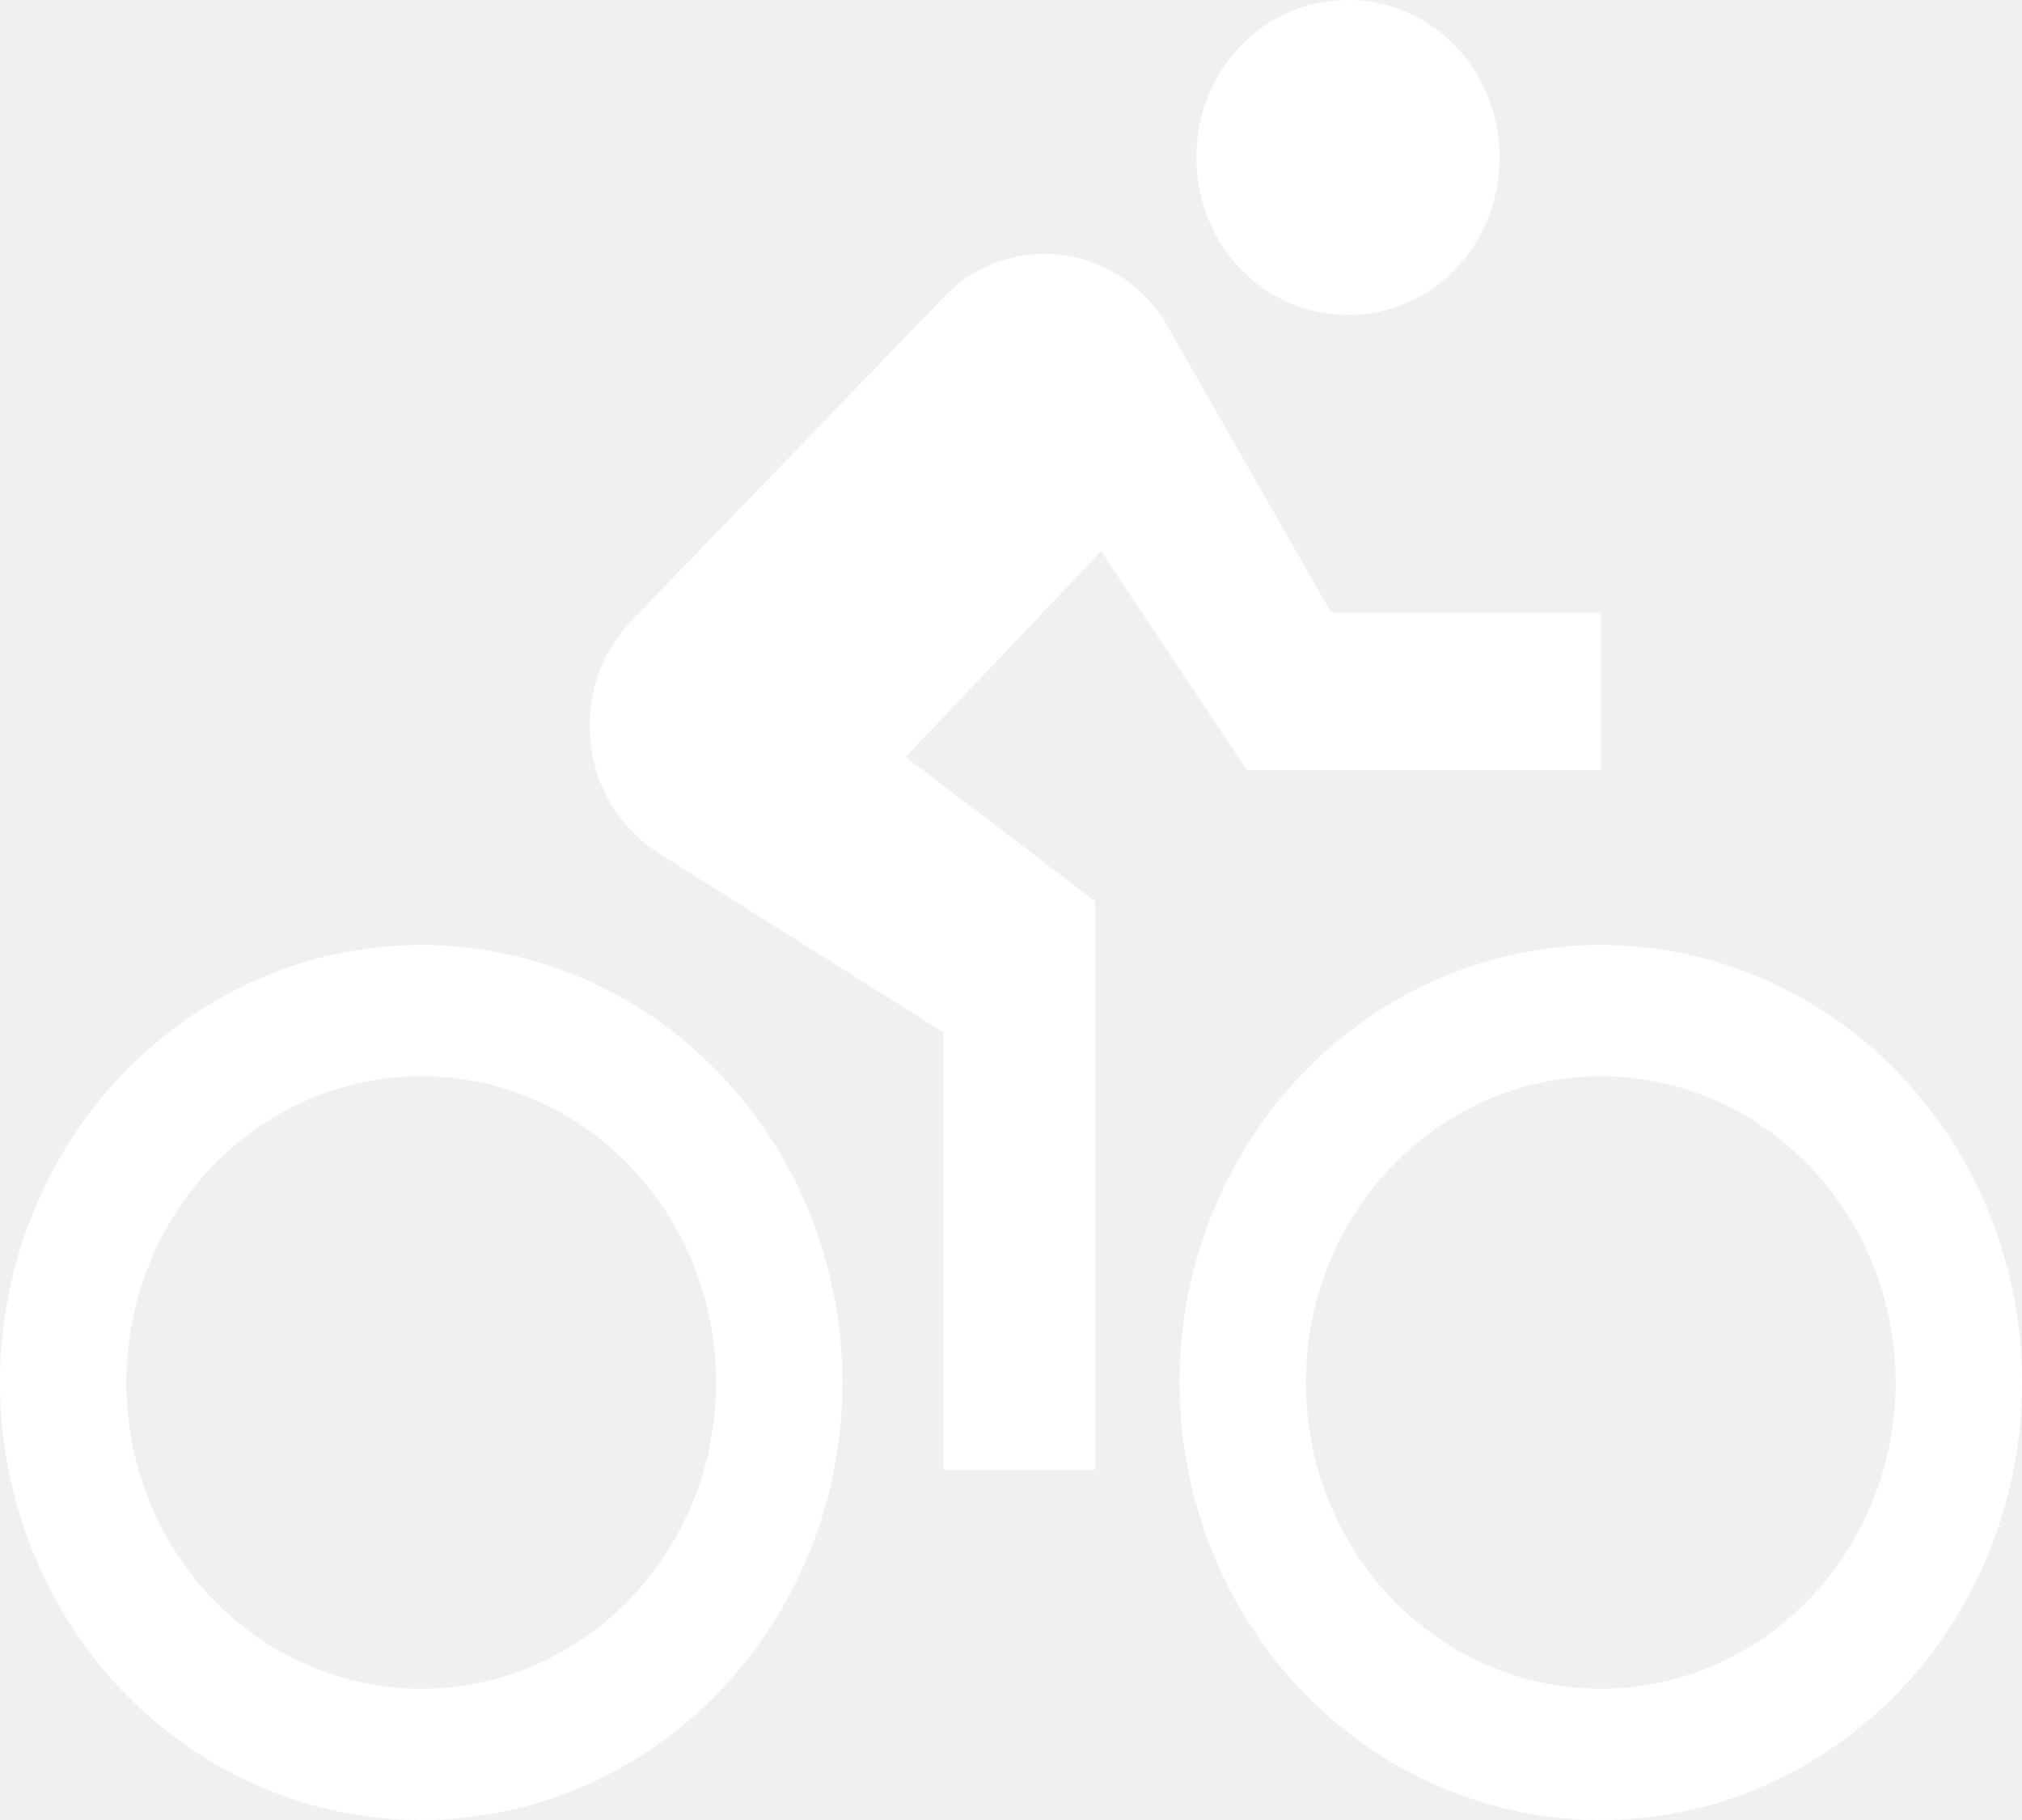
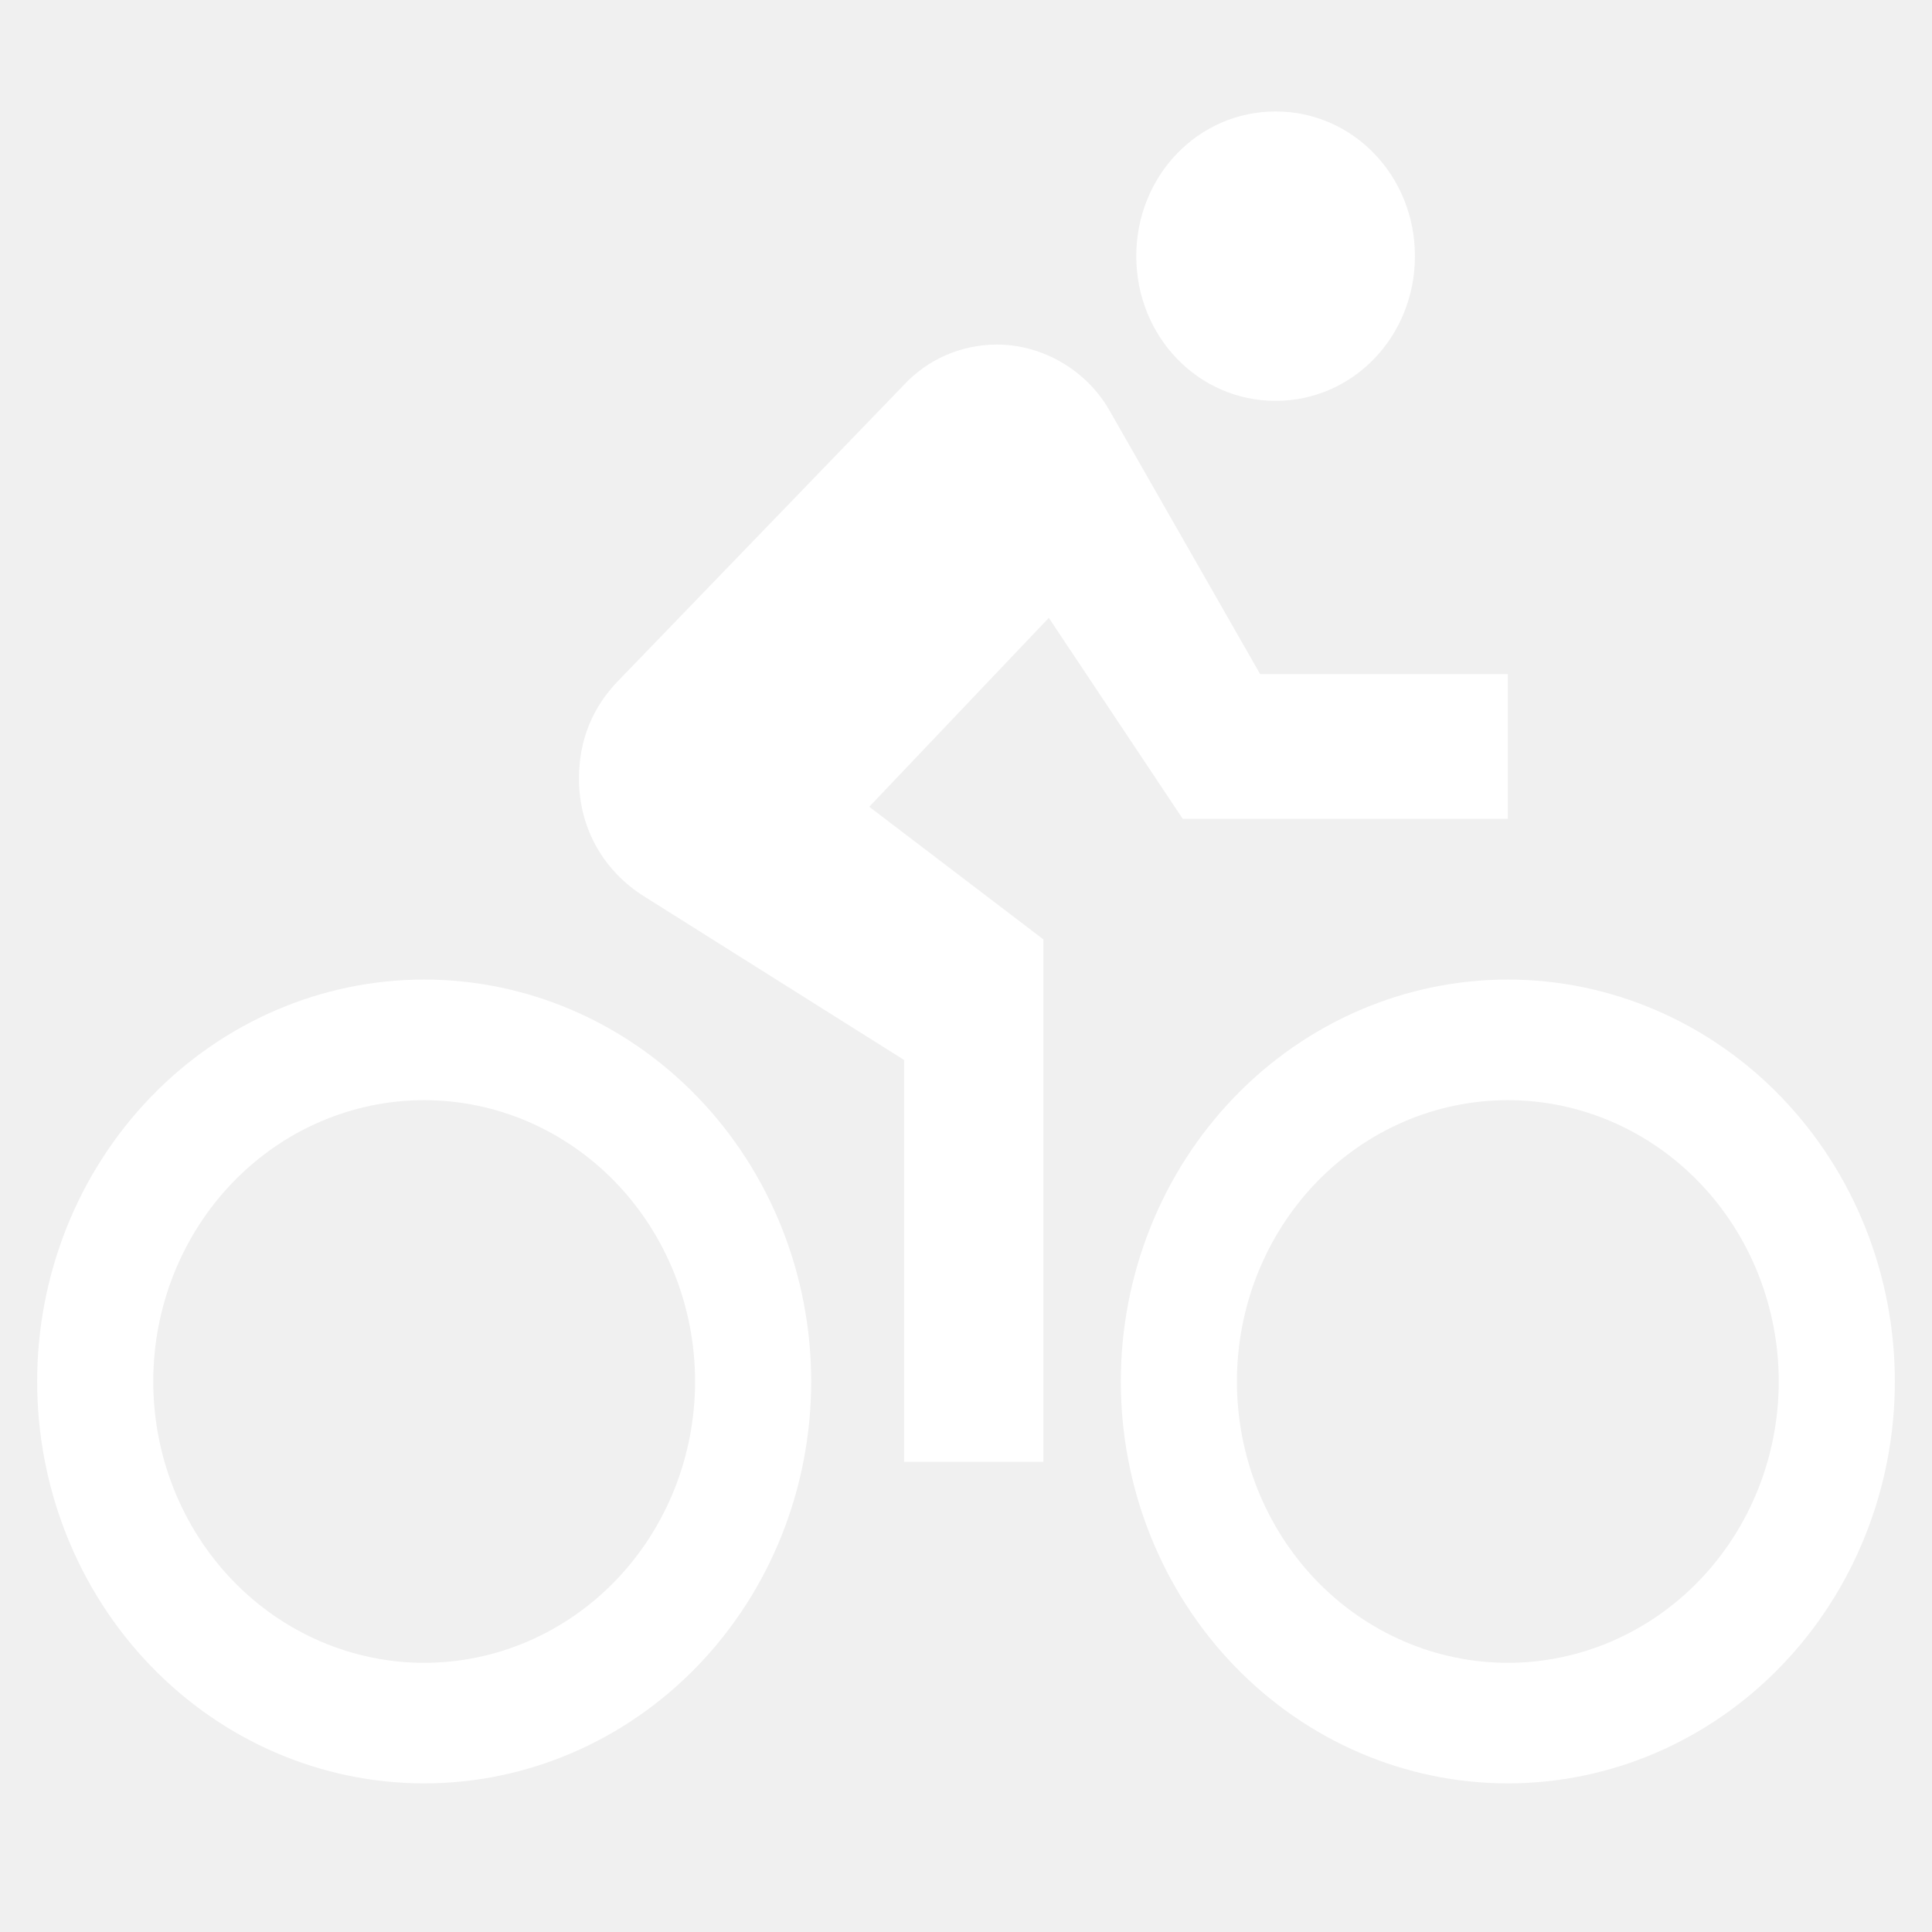
- <svg xmlns="http://www.w3.org/2000/svg" width="50" height="45" viewBox="0 0 50 45" fill="none">
-   <path d="M10.417 41.755C8.483 41.755 6.628 40.957 5.261 39.537C3.893 38.117 3.125 36.191 3.125 34.183C3.125 32.174 3.893 30.248 5.261 28.828C6.628 27.408 8.483 26.611 10.417 26.611C12.351 26.611 14.205 27.408 15.573 28.828C16.94 30.248 17.708 32.174 17.708 34.183C17.708 36.191 16.94 38.117 15.573 39.537C14.205 40.957 12.351 41.755 10.417 41.755ZM10.417 23.365C7.654 23.365 5.004 24.505 3.051 26.534C1.097 28.562 0 31.314 0 34.183C0 37.052 1.097 39.803 3.051 41.832C5.004 43.86 7.654 45 10.417 45C13.179 45 15.829 43.86 17.782 41.832C19.736 39.803 20.833 37.052 20.833 34.183C20.833 31.314 19.736 28.562 17.782 26.534C15.829 24.505 13.179 23.365 10.417 23.365ZM30.833 19.038H39.583V15.144H32.917L28.875 8.07C28.271 6.988 27.083 6.274 25.833 6.274C24.854 6.274 23.958 6.685 23.333 7.356L15.625 15.339C14.979 16.01 14.583 16.875 14.583 17.957C14.583 19.32 15.271 20.466 16.354 21.137L23.333 25.529V36.346H27.083V22.284L22.396 18.714L27.229 13.63L30.833 19.038ZM39.583 41.755C37.65 41.755 35.795 40.957 34.427 39.537C33.06 38.117 32.292 36.191 32.292 34.183C32.292 32.174 33.06 30.248 34.427 28.828C35.795 27.408 37.65 26.611 39.583 26.611C41.517 26.611 43.372 27.408 44.739 28.828C46.107 30.248 46.875 32.174 46.875 34.183C46.875 36.191 46.107 38.117 44.739 39.537C43.372 40.957 41.517 41.755 39.583 41.755ZM39.583 23.365C36.821 23.365 34.171 24.505 32.218 26.534C30.264 28.562 29.167 31.314 29.167 34.183C29.167 37.052 30.264 39.803 32.218 41.832C34.171 43.86 36.821 45 39.583 45C40.951 45 42.306 44.72 43.57 44.177C44.833 43.633 45.982 42.836 46.949 41.832C47.916 40.827 48.684 39.635 49.207 38.322C49.731 37.01 50 35.603 50 34.183C50 32.762 49.731 31.355 49.207 30.043C48.684 28.731 47.916 27.538 46.949 26.534C45.982 25.529 44.833 24.732 43.57 24.189C42.306 23.645 40.951 23.365 39.583 23.365V23.365ZM33.333 7.788C35.417 7.788 37.083 6.058 37.083 3.894C37.083 1.731 35.417 0 33.333 0C31.25 0 29.583 1.731 29.583 3.894C29.583 6.058 31.25 7.788 33.333 7.788Z" fill="white" />
+ <svg xmlns="http://www.w3.org/2000/svg" width="52" height="52" viewBox="0 0 52 52" fill="none">
+   <g clip-path="url(#clip0_106031_52)">
+     <path d="M11.417 44.755C9.483 44.755 7.628 43.957 6.261 42.537C4.893 41.117 4.125 39.191 4.125 37.183C4.125 35.174 4.893 33.248 6.261 31.828C7.628 30.408 9.483 29.611 11.417 29.611C13.351 29.611 15.205 30.408 16.573 31.828C17.94 33.248 18.708 35.174 18.708 37.183C18.708 39.191 17.94 41.117 16.573 42.537C15.205 43.957 13.351 44.755 11.417 44.755ZM11.417 26.365C8.654 26.365 6.004 27.505 4.051 29.534C2.097 31.562 1 34.314 1 37.183C1 40.052 2.097 42.803 4.051 44.832C6.004 46.86 8.654 48 11.417 48C14.179 48 16.829 46.86 18.782 44.832C20.736 42.803 21.833 40.052 21.833 37.183C21.833 34.314 20.736 31.562 18.782 29.534C16.829 27.505 14.179 26.365 11.417 26.365ZM31.833 22.038H40.583V18.144H33.917L29.875 11.07C29.271 9.988 28.083 9.274 26.833 9.274C25.854 9.274 24.958 9.685 24.333 10.356L16.625 18.339C15.979 19.01 15.583 19.875 15.583 20.957C15.583 22.32 16.271 23.466 17.354 24.137L24.333 28.529V39.346H28.083V25.284L23.396 21.714L28.229 16.63L31.833 22.038ZM40.583 44.755C38.65 44.755 36.795 43.957 35.427 42.537C34.06 41.117 33.292 39.191 33.292 37.183C33.292 35.174 34.06 33.248 35.427 31.828C36.795 30.408 38.65 29.611 40.583 29.611C42.517 29.611 44.372 30.408 45.739 31.828C47.107 33.248 47.875 35.174 47.875 37.183C47.875 39.191 47.107 41.117 45.739 42.537C44.372 43.957 42.517 44.755 40.583 44.755ZM40.583 26.365C37.821 26.365 35.171 27.505 33.218 29.534C31.264 31.562 30.167 34.314 30.167 37.183C30.167 40.052 31.264 42.803 33.218 44.832C35.171 46.86 37.821 48 40.583 48C41.951 48 43.306 47.72 44.57 47.177C45.833 46.633 46.982 45.836 47.949 44.832C48.916 43.827 49.684 42.635 50.207 41.322C50.731 40.01 51 38.603 51 37.183C51 35.762 50.731 34.355 50.207 33.043C49.684 31.731 48.916 30.538 47.949 29.534C46.982 28.529 45.833 27.732 44.57 27.189C43.306 26.645 41.951 26.365 40.583 26.365ZM34.333 10.789C36.417 10.789 38.083 9.058 38.083 6.894C38.083 4.731 36.417 3 34.333 3C32.25 3 30.583 4.731 30.583 6.894C30.583 9.058 32.25 10.789 34.333 10.789Z" fill="white" />
+   </g>
+   <defs>
+     <clipPath id="clip0_106031_52">
+       <rect width="50" height="45" fill="white" transform="translate(1 3)" />
+     </clipPath>
+   </defs>
</svg>
